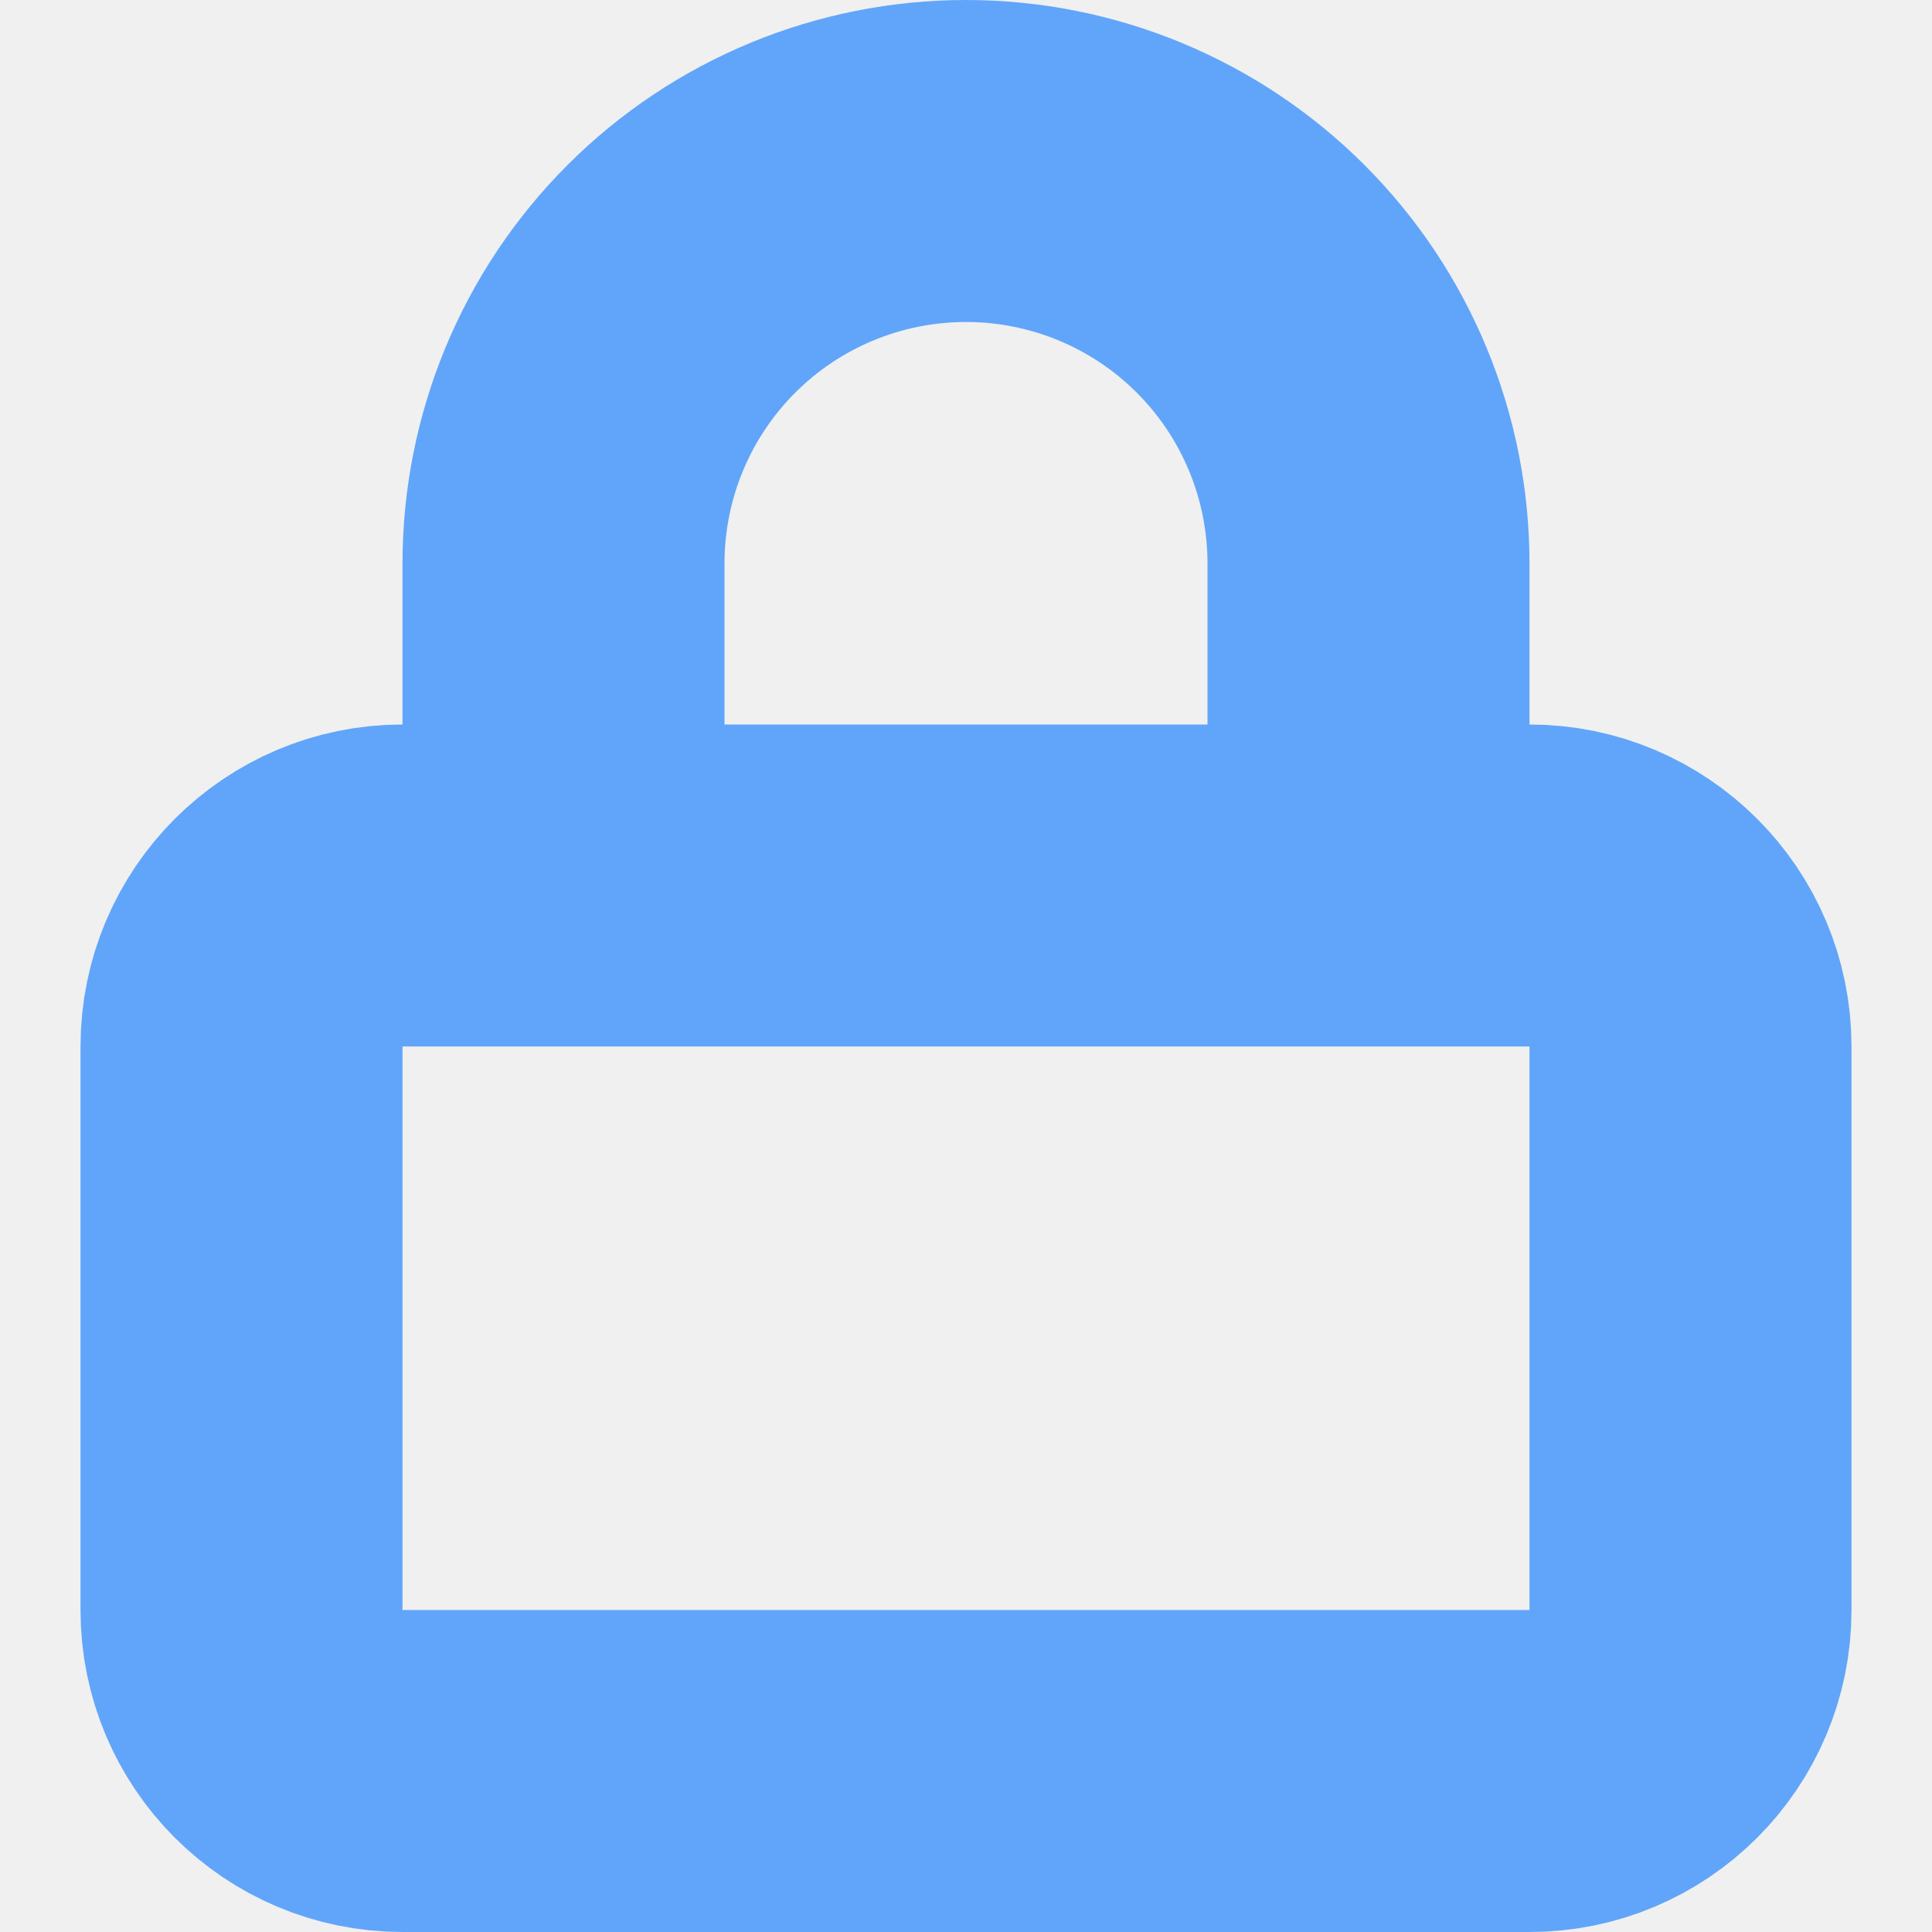
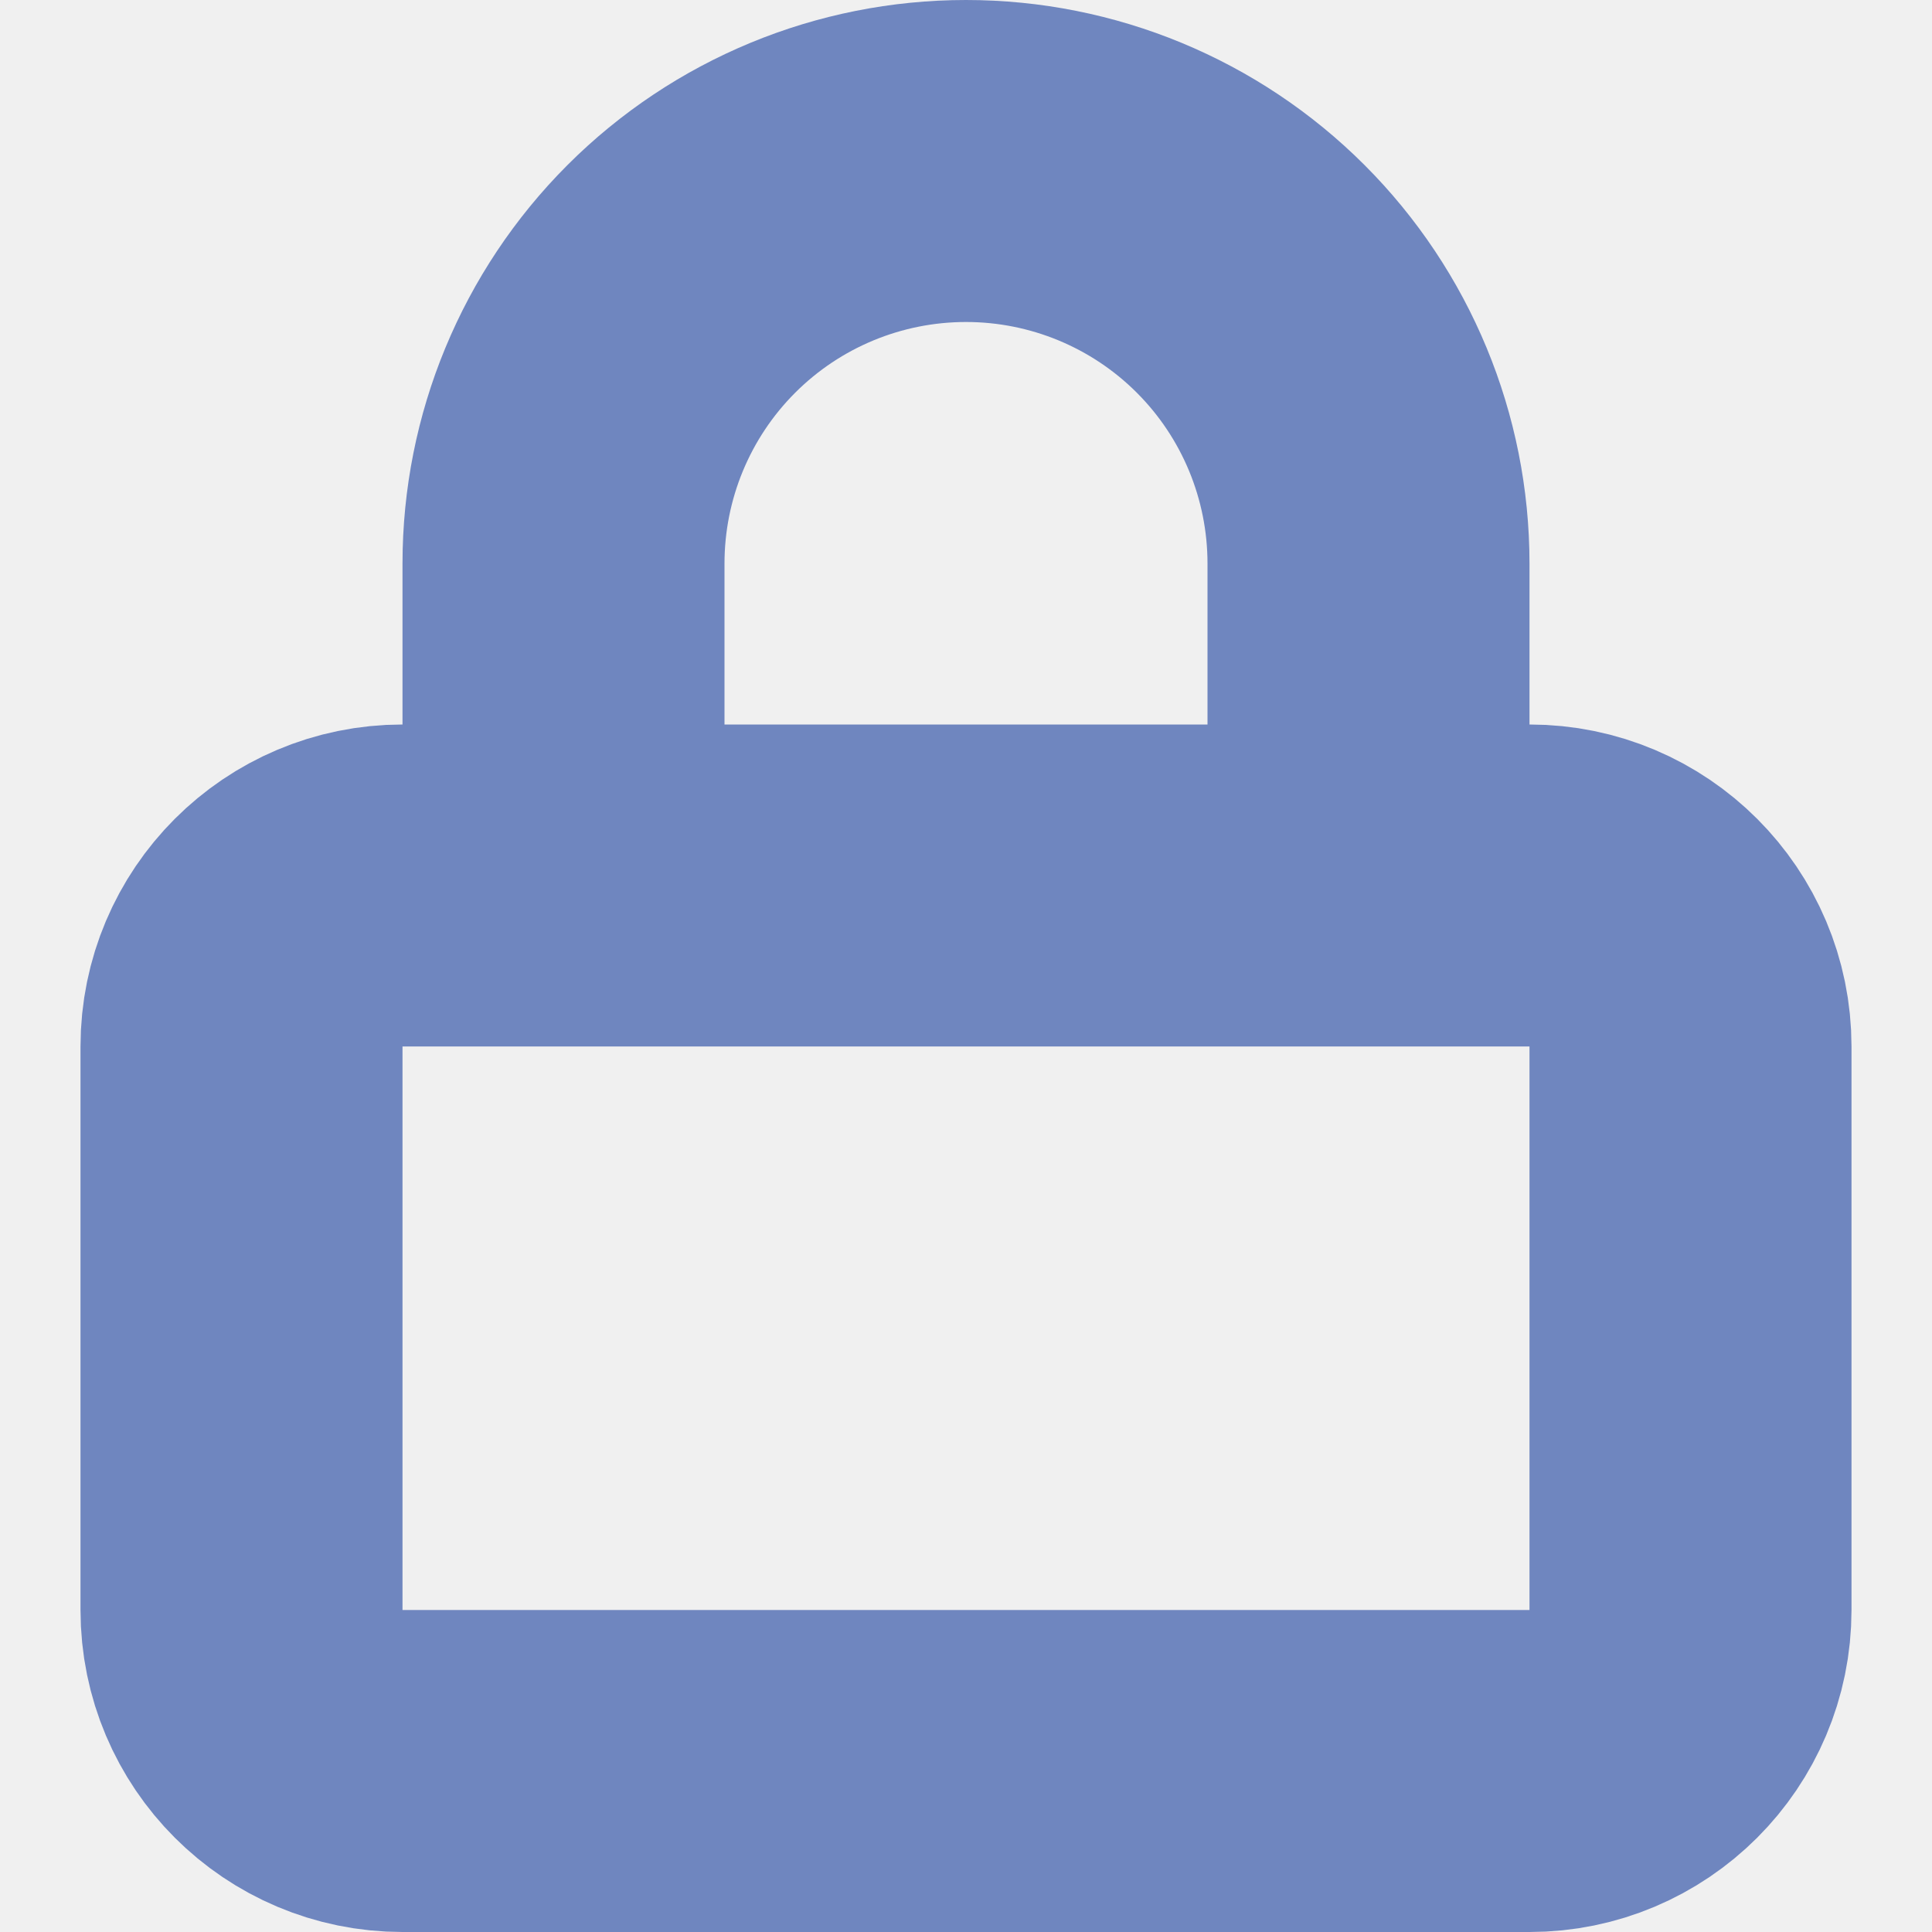
<svg xmlns="http://www.w3.org/2000/svg" preserveAspectRatio="none" overflow="visible" style="display: block;" width="12" height="12" viewBox="0 0 12 12" fill="none">
  <g id="lock" clip-path="url(#clip0_241_438)">
-     <path id="Vector" d="M3.5 5.5V3.5C3.5 2.837 3.763 2.201 4.232 1.732C4.701 1.263 5.337 1 6 1C6.663 1 7.299 1.263 7.768 1.732C8.237 2.201 8.5 2.837 8.5 3.5V5.5M2.5 5.5H9.5C10.052 5.5 10.5 5.948 10.5 6.5V10C10.5 10.553 10.052 11 9.5 11H2.5C1.948 11 1.5 10.553 1.5 10V6.5C1.5 5.948 1.948 5.5 2.5 5.5Z" stroke="#60A5FA" stroke-width="2" stroke-linecap="round" />
+     <path id="Vector" d="M3.5 5.5V3.5C3.5 2.837 3.763 2.201 4.232 1.732C4.701 1.263 5.337 1 6 1C6.663 1 7.299 1.263 7.768 1.732C8.237 2.201 8.5 2.837 8.5 3.5V5.5M2.5 5.5H9.5C10.052 5.5 10.5 5.948 10.5 6.5V10C10.5 10.553 10.052 11 9.5 11H2.5C1.948 11 1.5 10.553 1.5 10V6.5C1.5 5.948 1.948 5.5 2.5 5.5Z" stroke="#6F86BF" stroke-width="2" stroke-linecap="round" />
  </g>
  <defs>
    <clipPath id="clip0_241_438">
      <rect width="12" height="12" fill="white" />
    </clipPath>
  </defs>
</svg>
